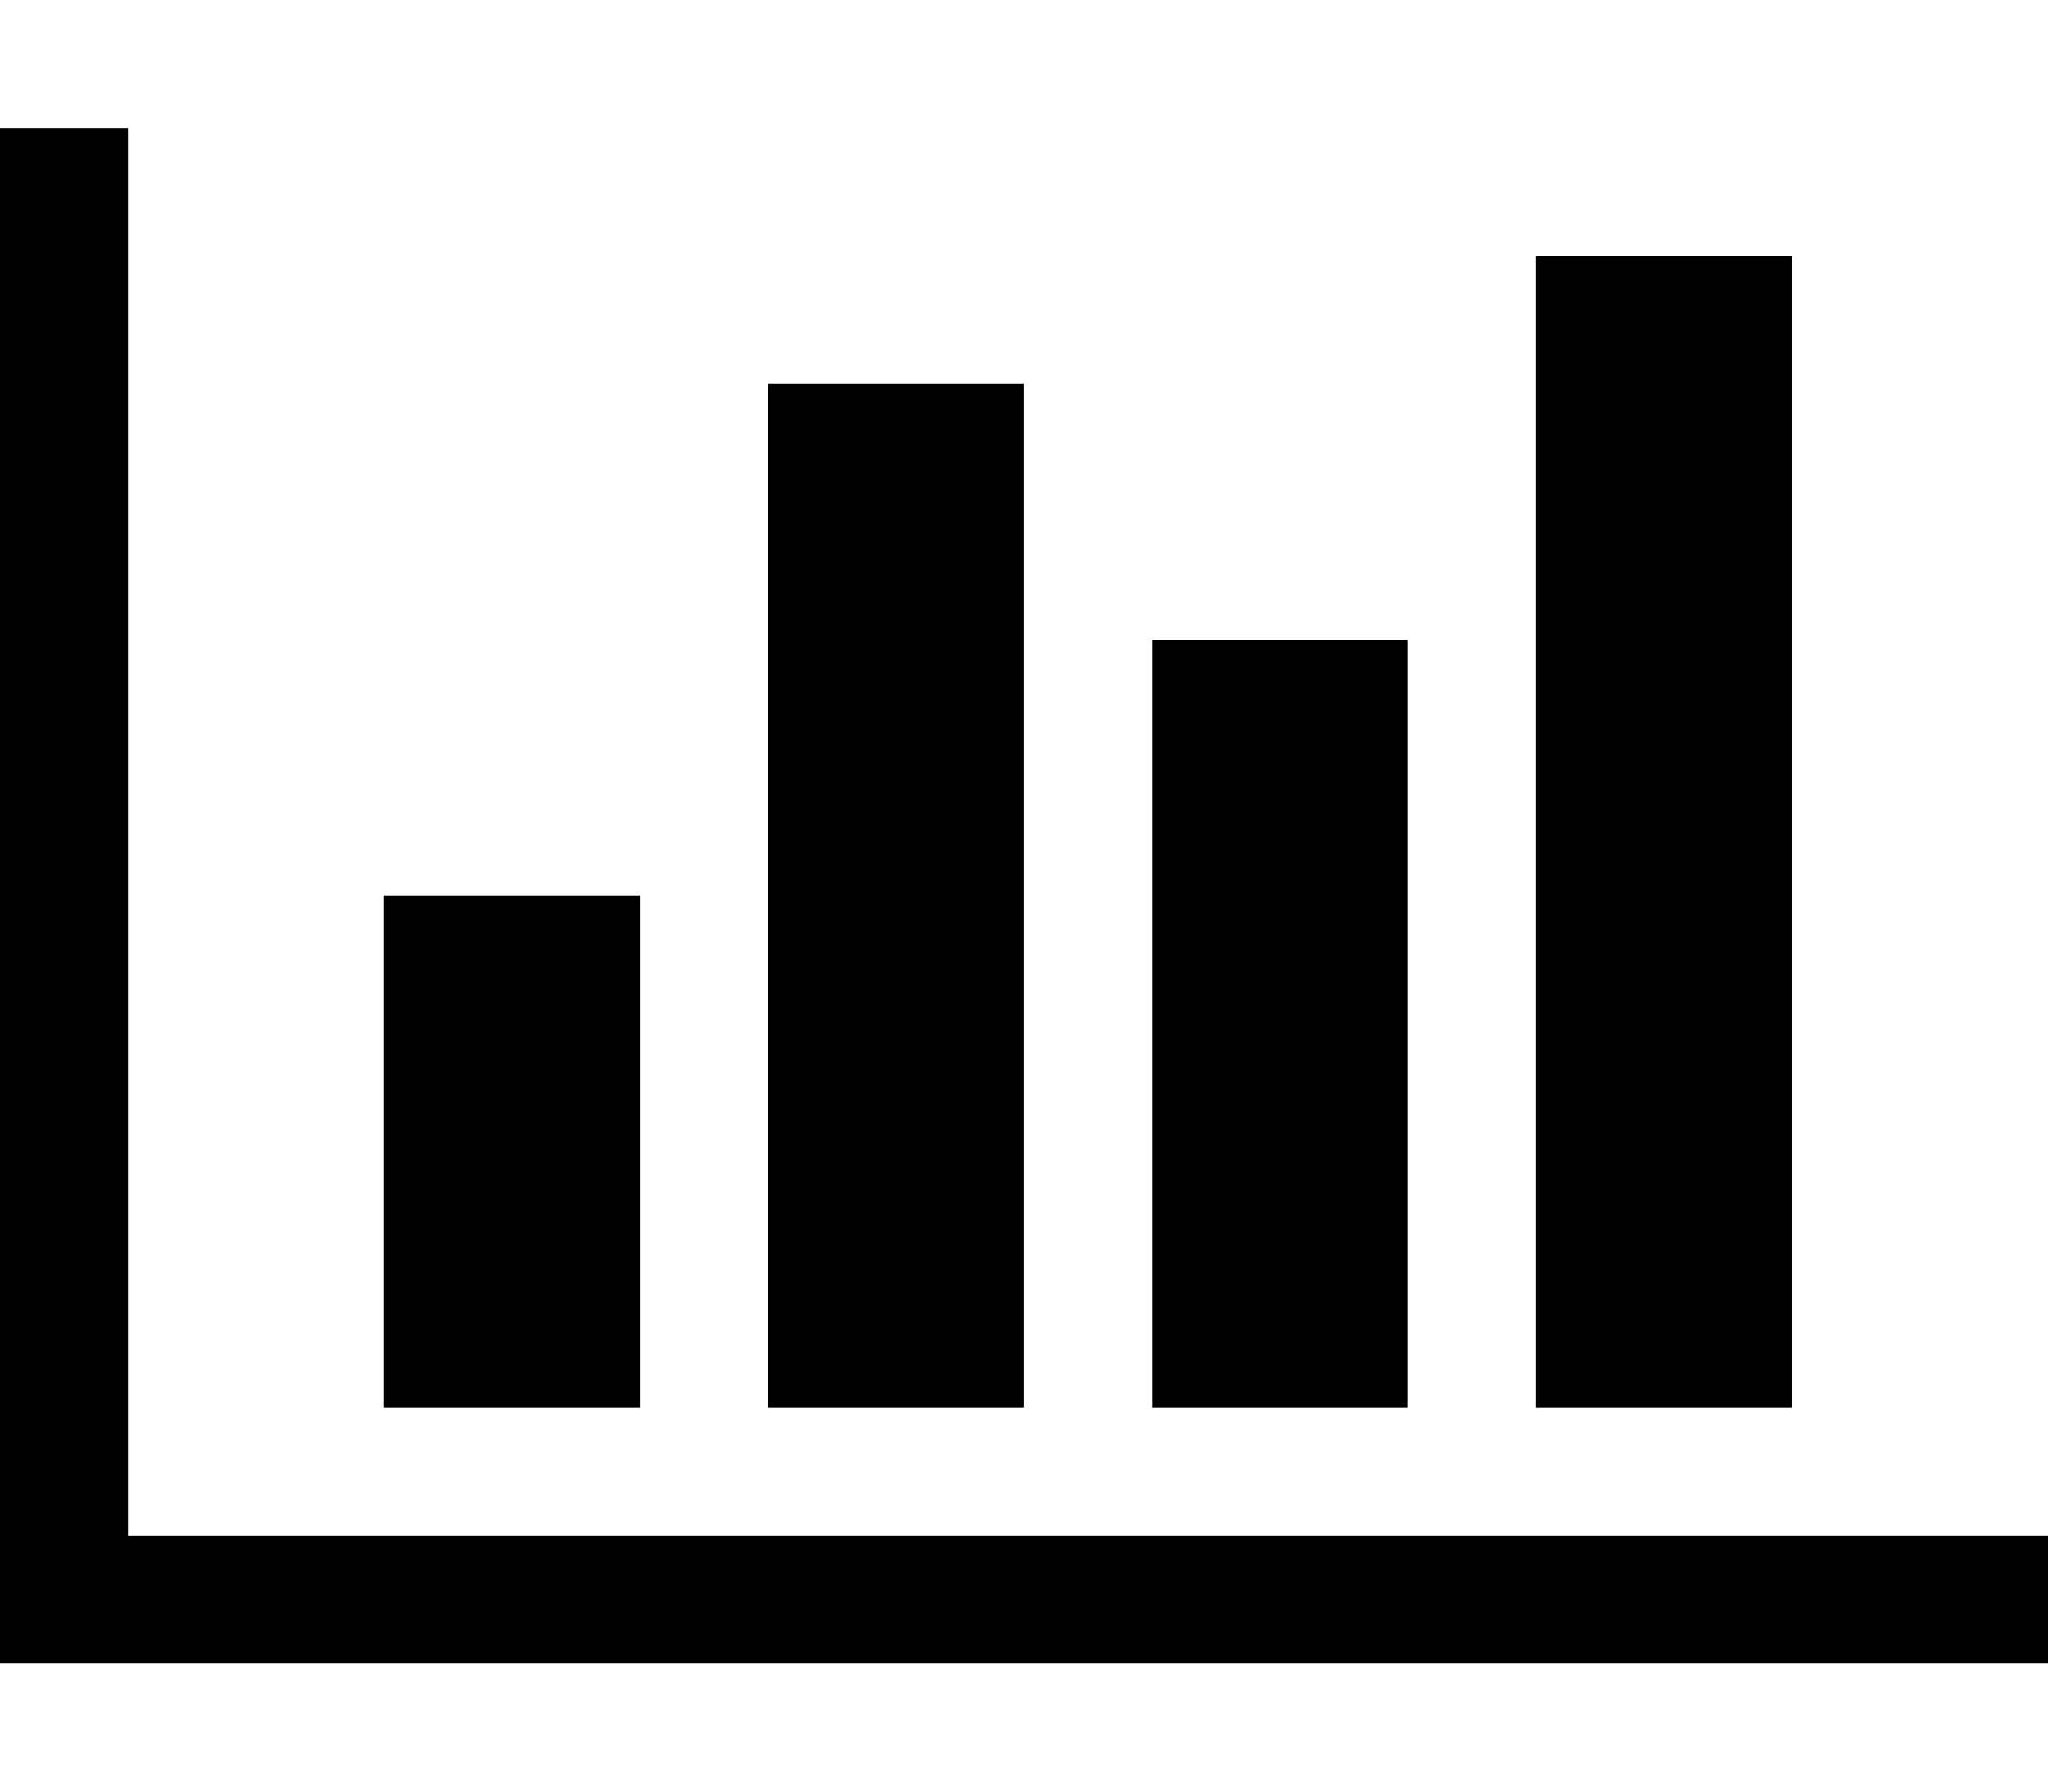
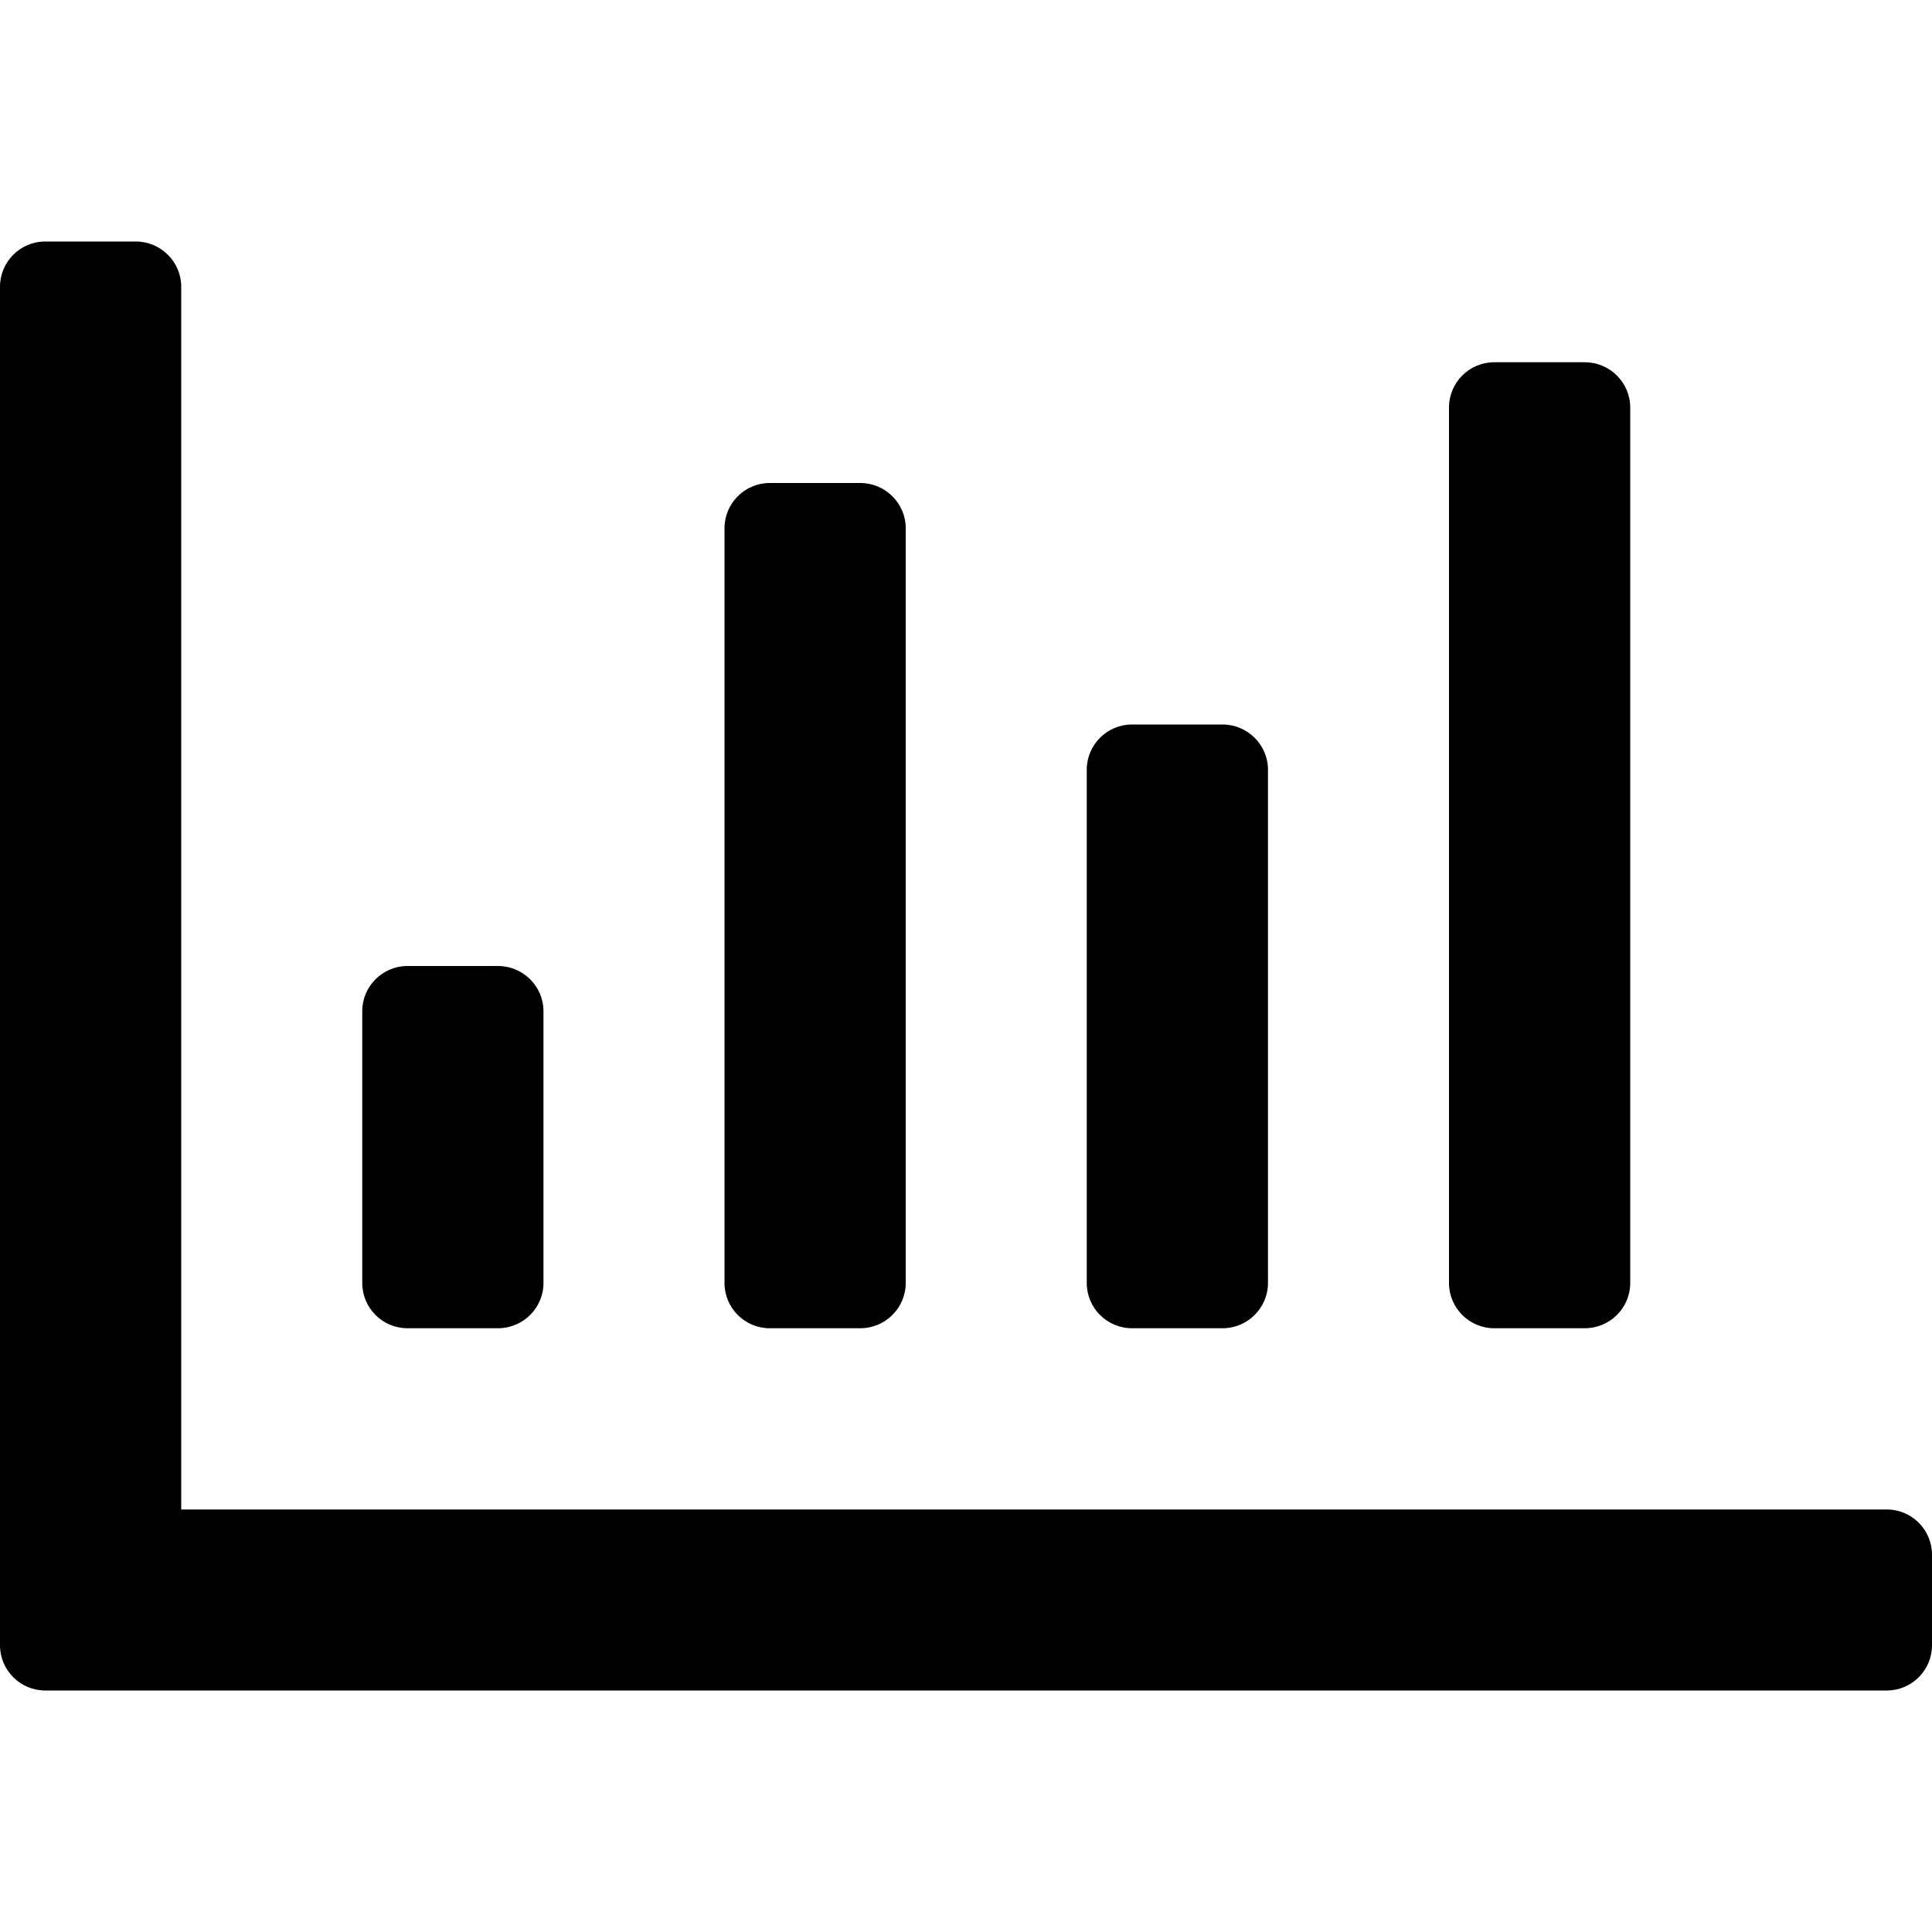
- <svg xmlns="http://www.w3.org/2000/svg" height="1000" width="1142.9">
-   <path d="M357.1 500v285.7H214.3V500h142.8zM571.4 214.3v571.4H428.6V214.3h142.8zm571.5 642.8v71.5H0V71.4h71.4v785.7h1071.5zm-357.2 -500v428.6H642.9V357.1h142.8zM1000 142.9v642.8H857.1V142.9H1000z" />
+ <svg xmlns="http://www.w3.org/2000/svg" height="1000" width="1000">
+   <path d="M976.6 781.3c12.9 0 23.4 10.5 23.4 23.4v46.9c0 12.9 -10.5 23.4 -23.4 23.4H23.4C10.5 875 0 864.5 0 851.6V148.4C0 135.5 10.5 125 23.4 125h46.9c12.9 0 23.5 10.5 23.5 23.4v632.9h882.8zM281.3 664.1V523.4c0 -12.9 -10.6 -23.4 -23.5 -23.4h-46.9c-12.9 0 -23.4 10.5 -23.4 23.4v140.7c0 12.9 10.5 23.4 23.4 23.4h46.9c12.9 0 23.5 -10.5 23.5 -23.4zm187.5 0V273.4c0 -12.9 -10.6 -23.4 -23.5 -23.4h-46.9c-12.9 0 -23.4 10.5 -23.4 23.4v390.7c0 12.9 10.5 23.4 23.4 23.4h46.9c12.9 0 23.5 -10.5 23.5 -23.4zm187.5 0V398.4c0 -12.9 -10.6 -23.4 -23.5 -23.4h-46.9c-12.9 0 -23.4 10.5 -23.4 23.4v265.7c0 12.9 10.5 23.4 23.4 23.4h46.9c12.9 0 23.5 -10.5 23.5 -23.4zm187.5 0V210.9c0 -12.9 -10.6 -23.4 -23.5 -23.4h-46.9c-12.9 0 -23.4 10.5 -23.4 23.4v453.2c0 12.9 10.5 23.4 23.4 23.4h46.9c12.9 0 23.5 -10.5 23.5 -23.4z" />
</svg>
